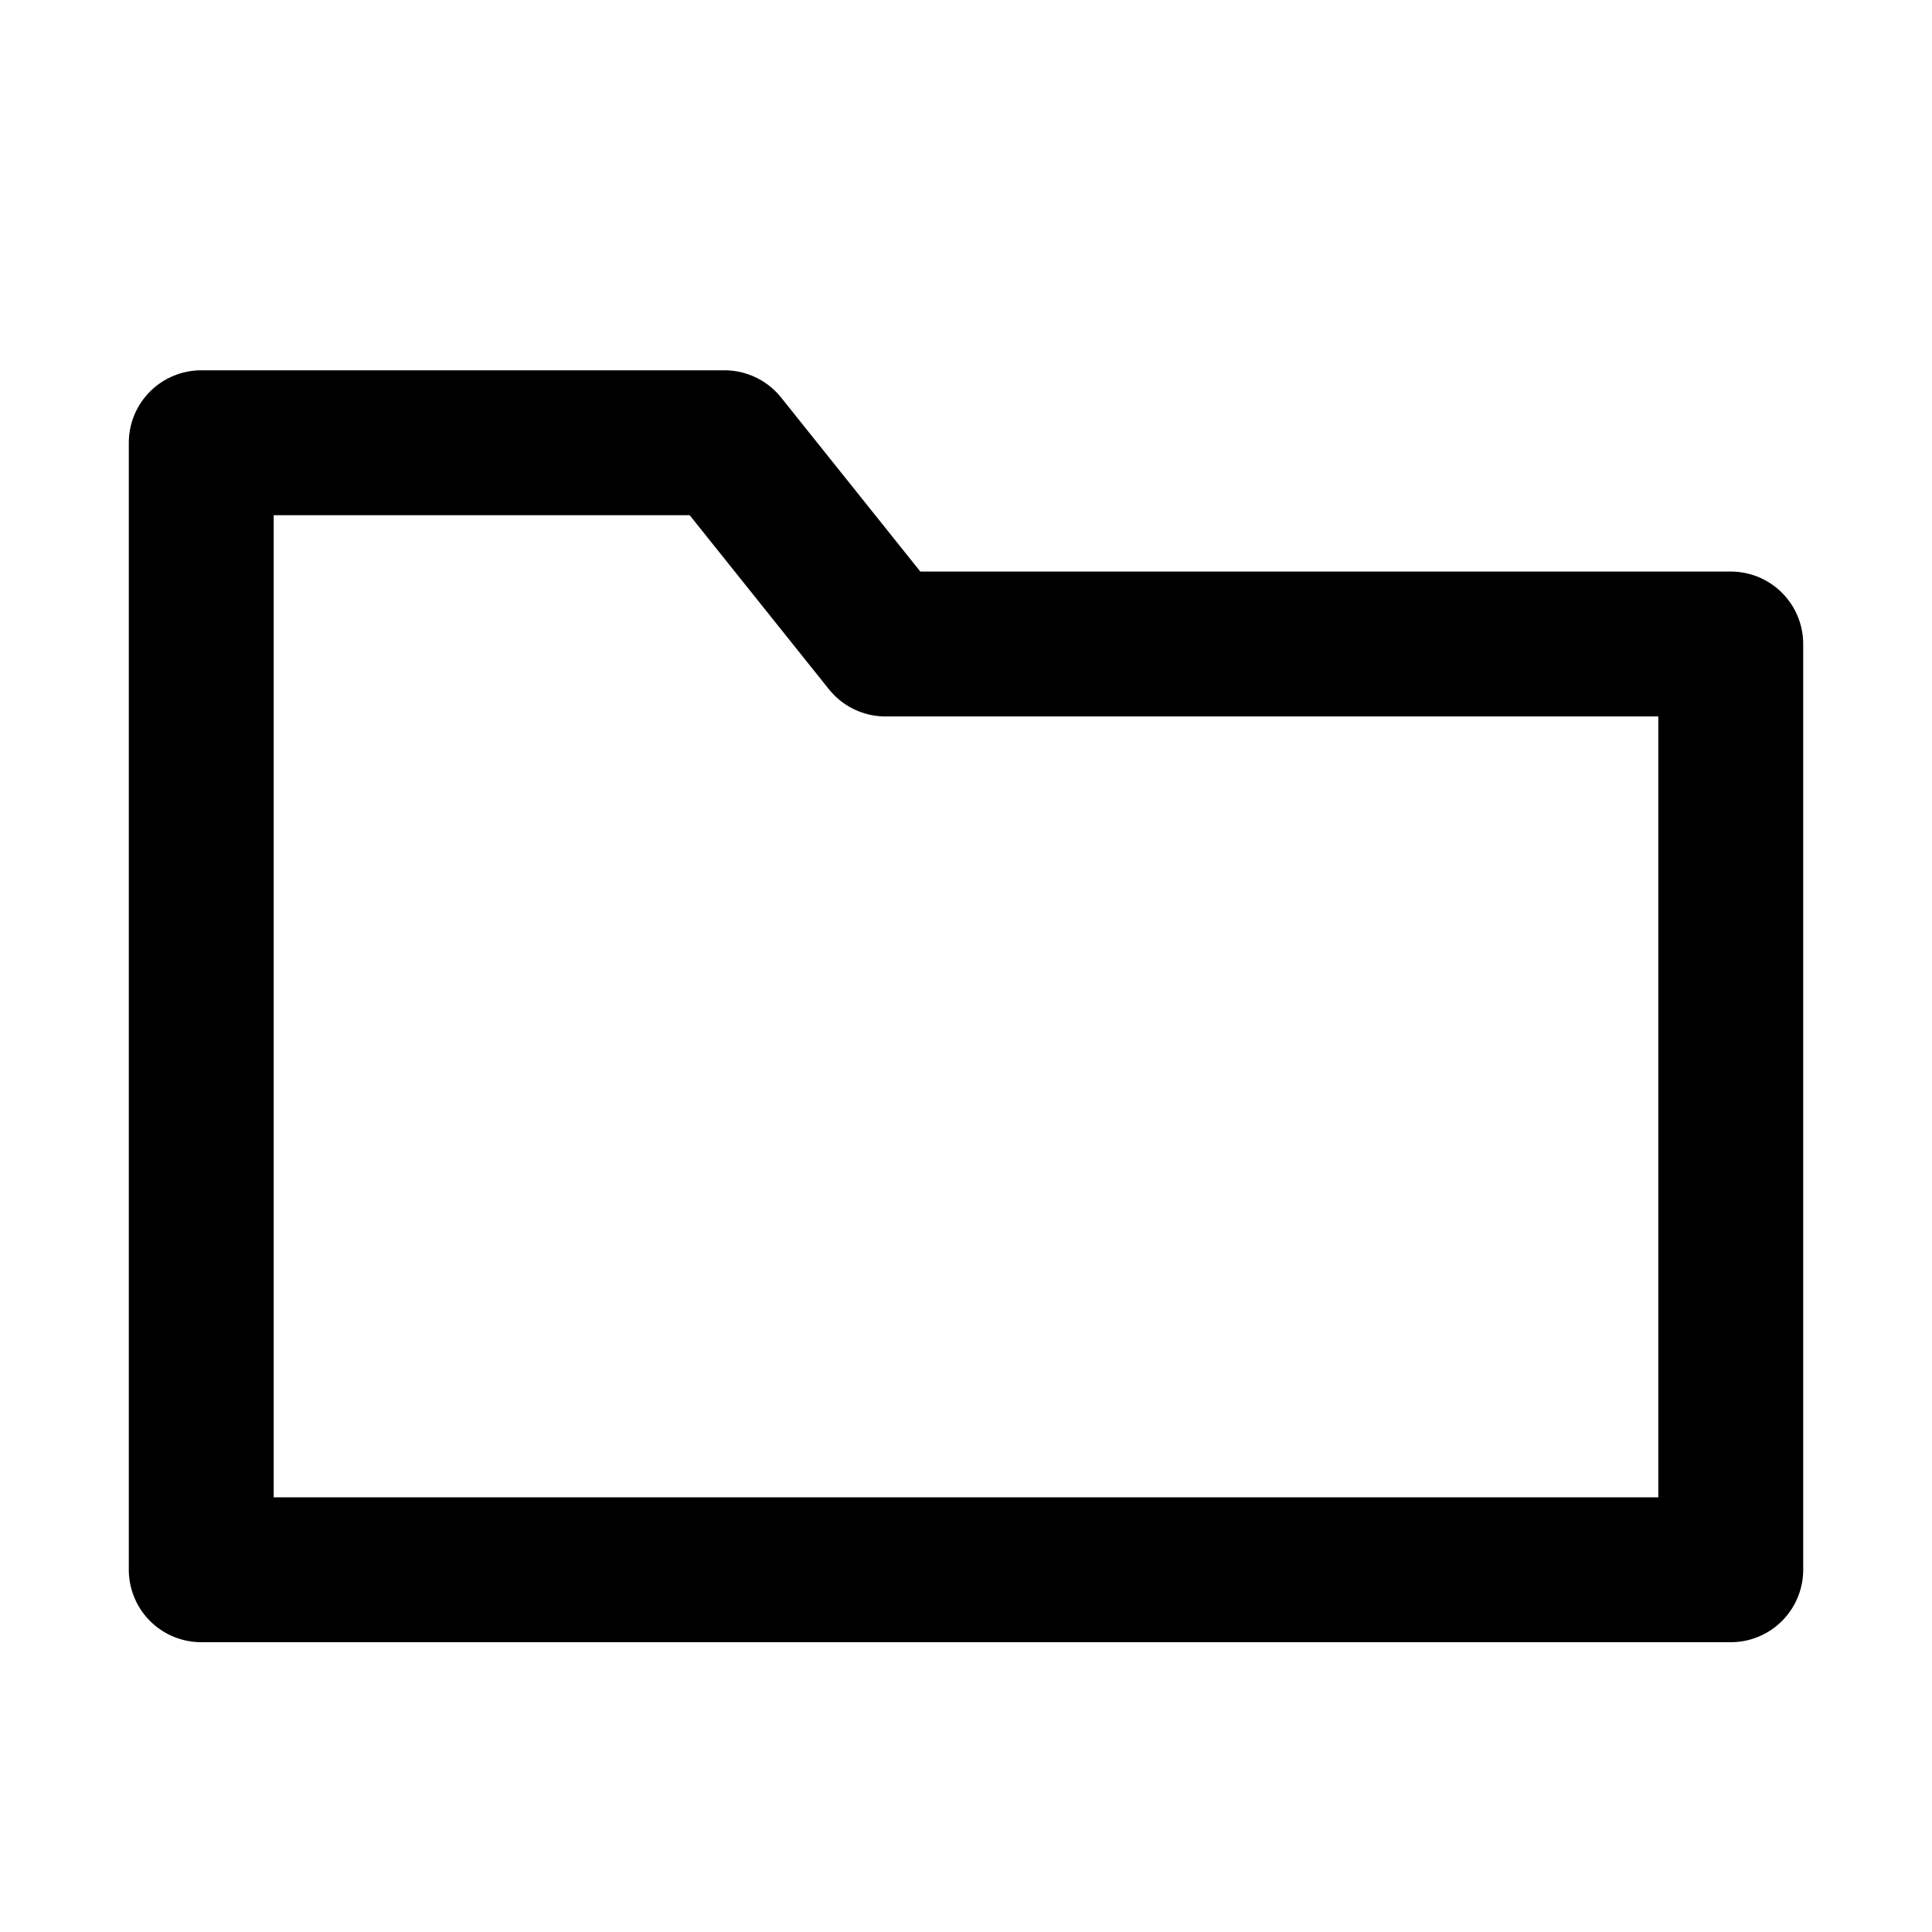
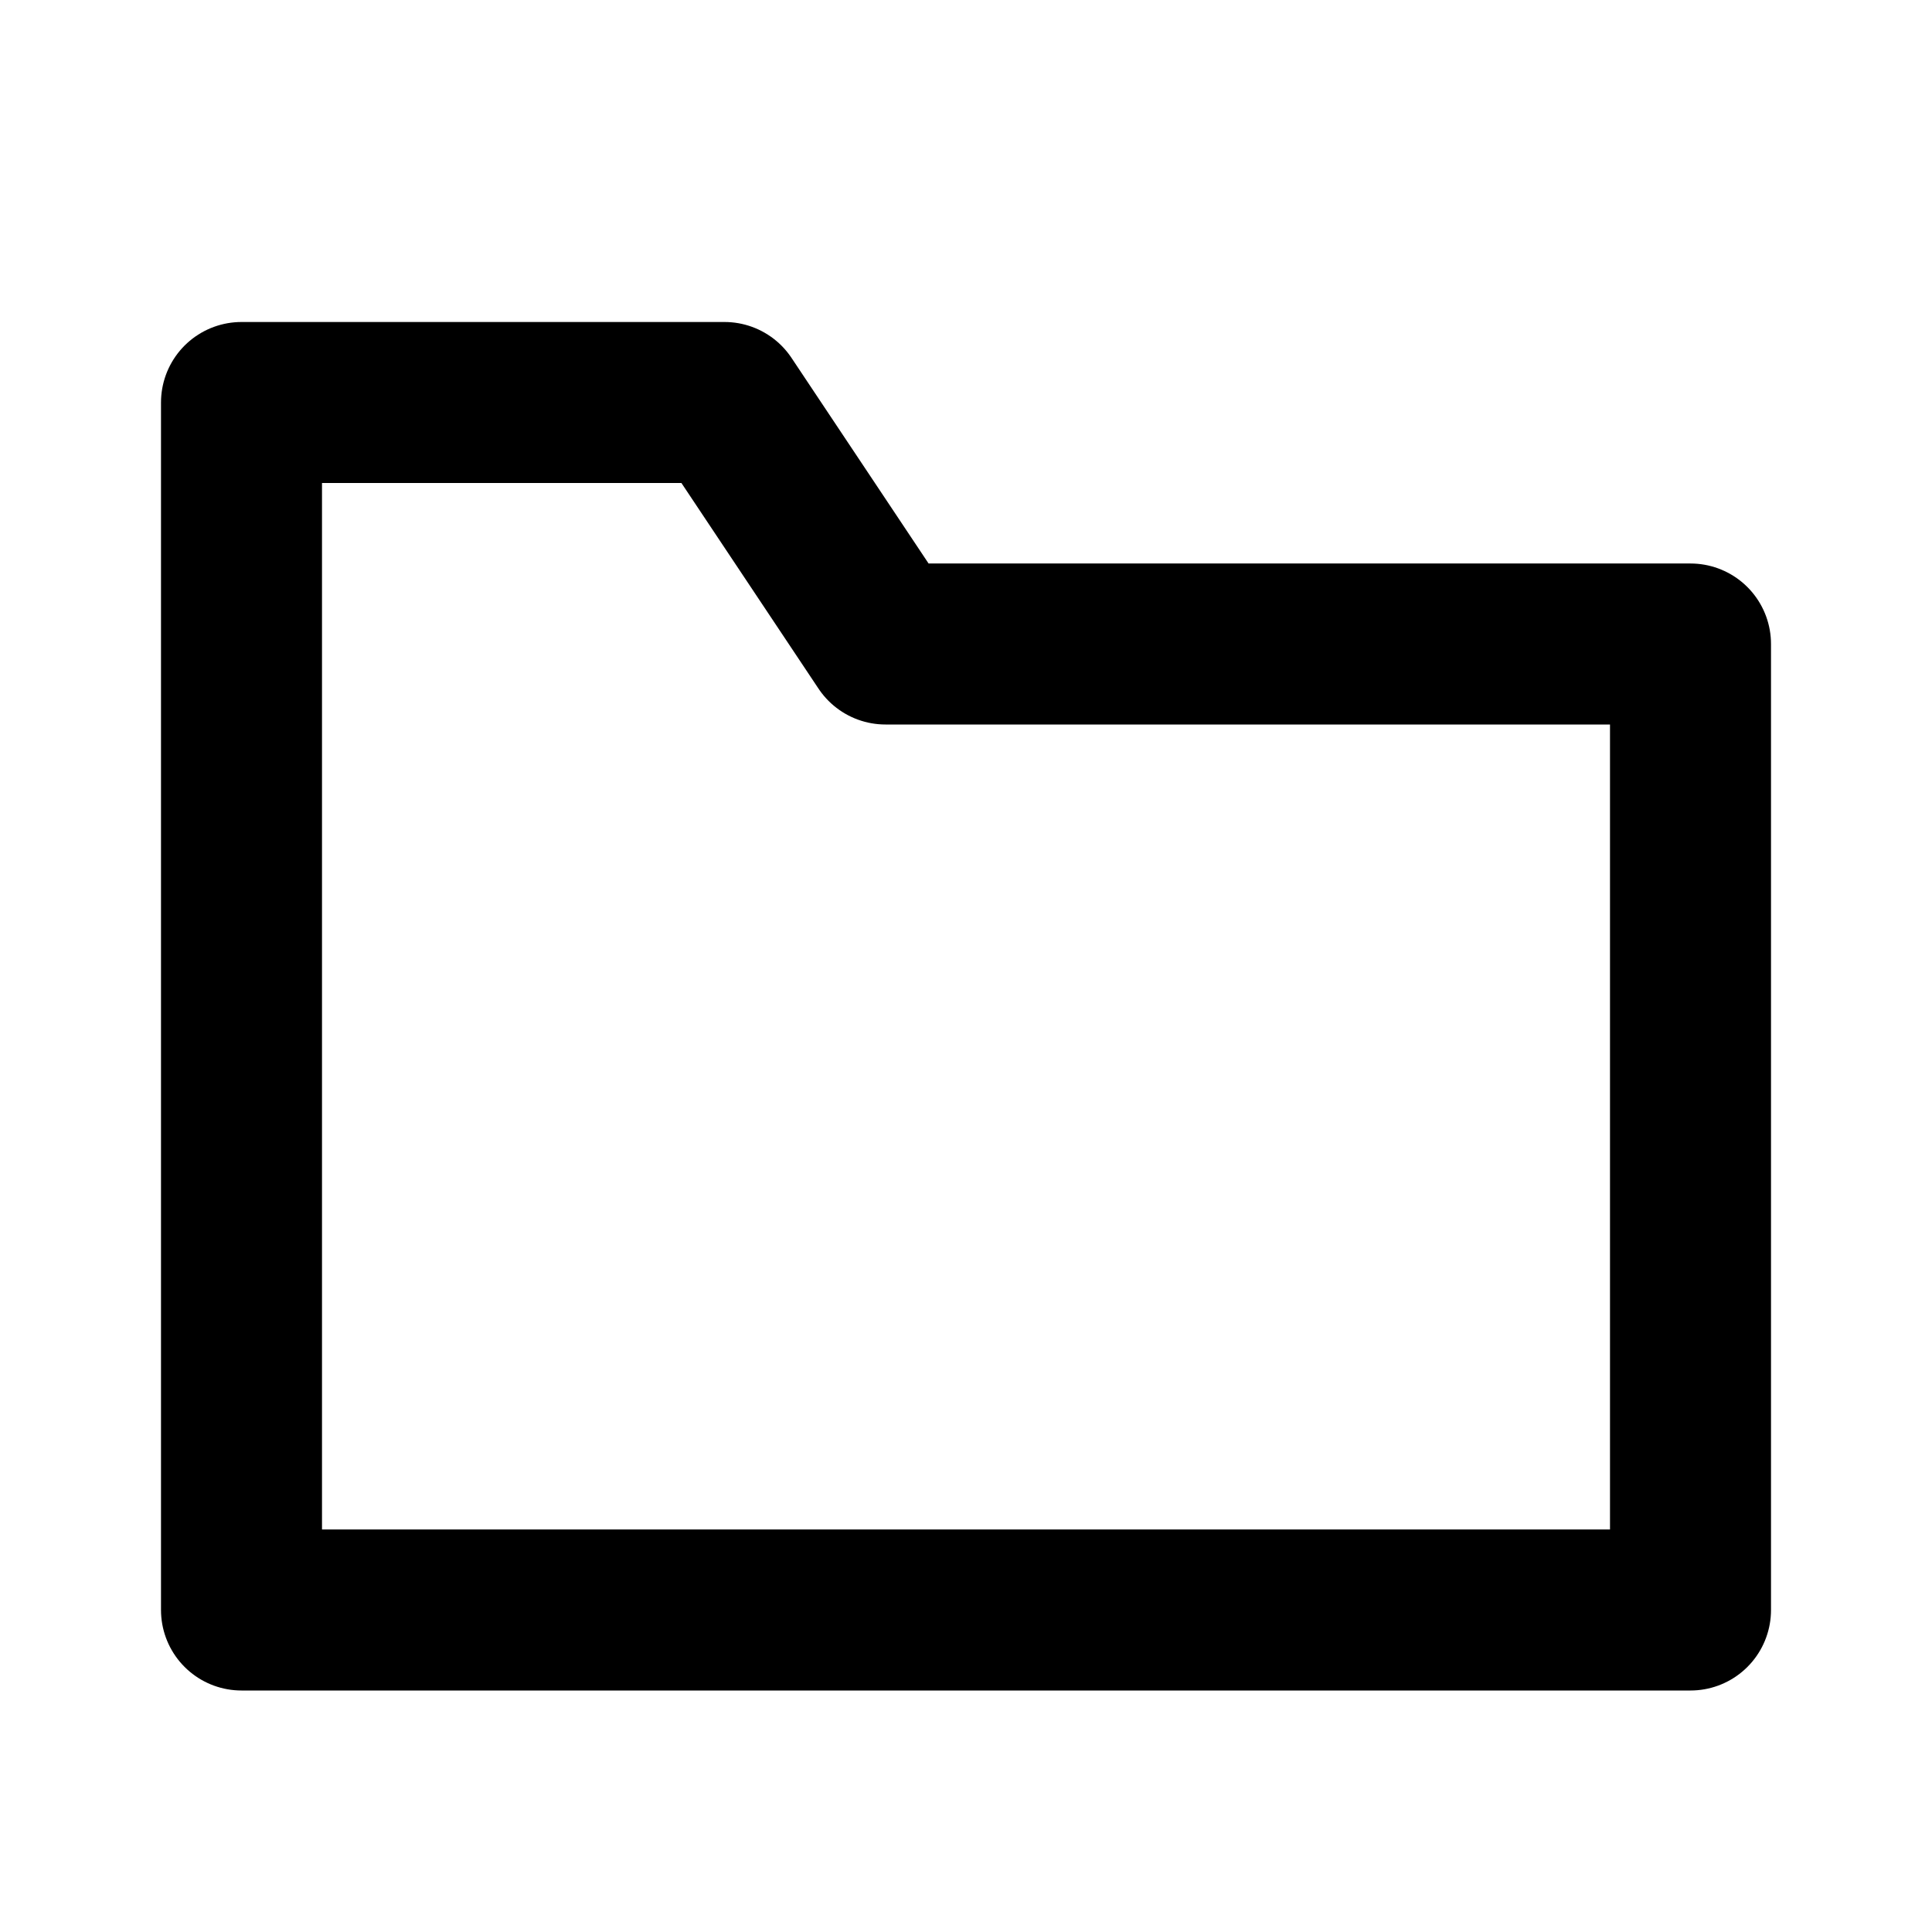
<svg xmlns="http://www.w3.org/2000/svg" viewBox="0 0 24 24">
-   <g fill="none" stroke="#000" stroke-width="1.8" stroke-linecap="round" stroke-linejoin="round">
-     <path d="M2.5 19.5 L2.5 5.5 L9 5.5 L11 8 L21.5 8 L21.5 19.5 Z" />
+   <g fill="none" stroke="#000" stroke-width="2" stroke-linecap="round" stroke-linejoin="round">
+     <path d="M3 20 L3 5 L9 5 L11 8 L21 8 L21 20 Z" />
  </g>
</svg>
